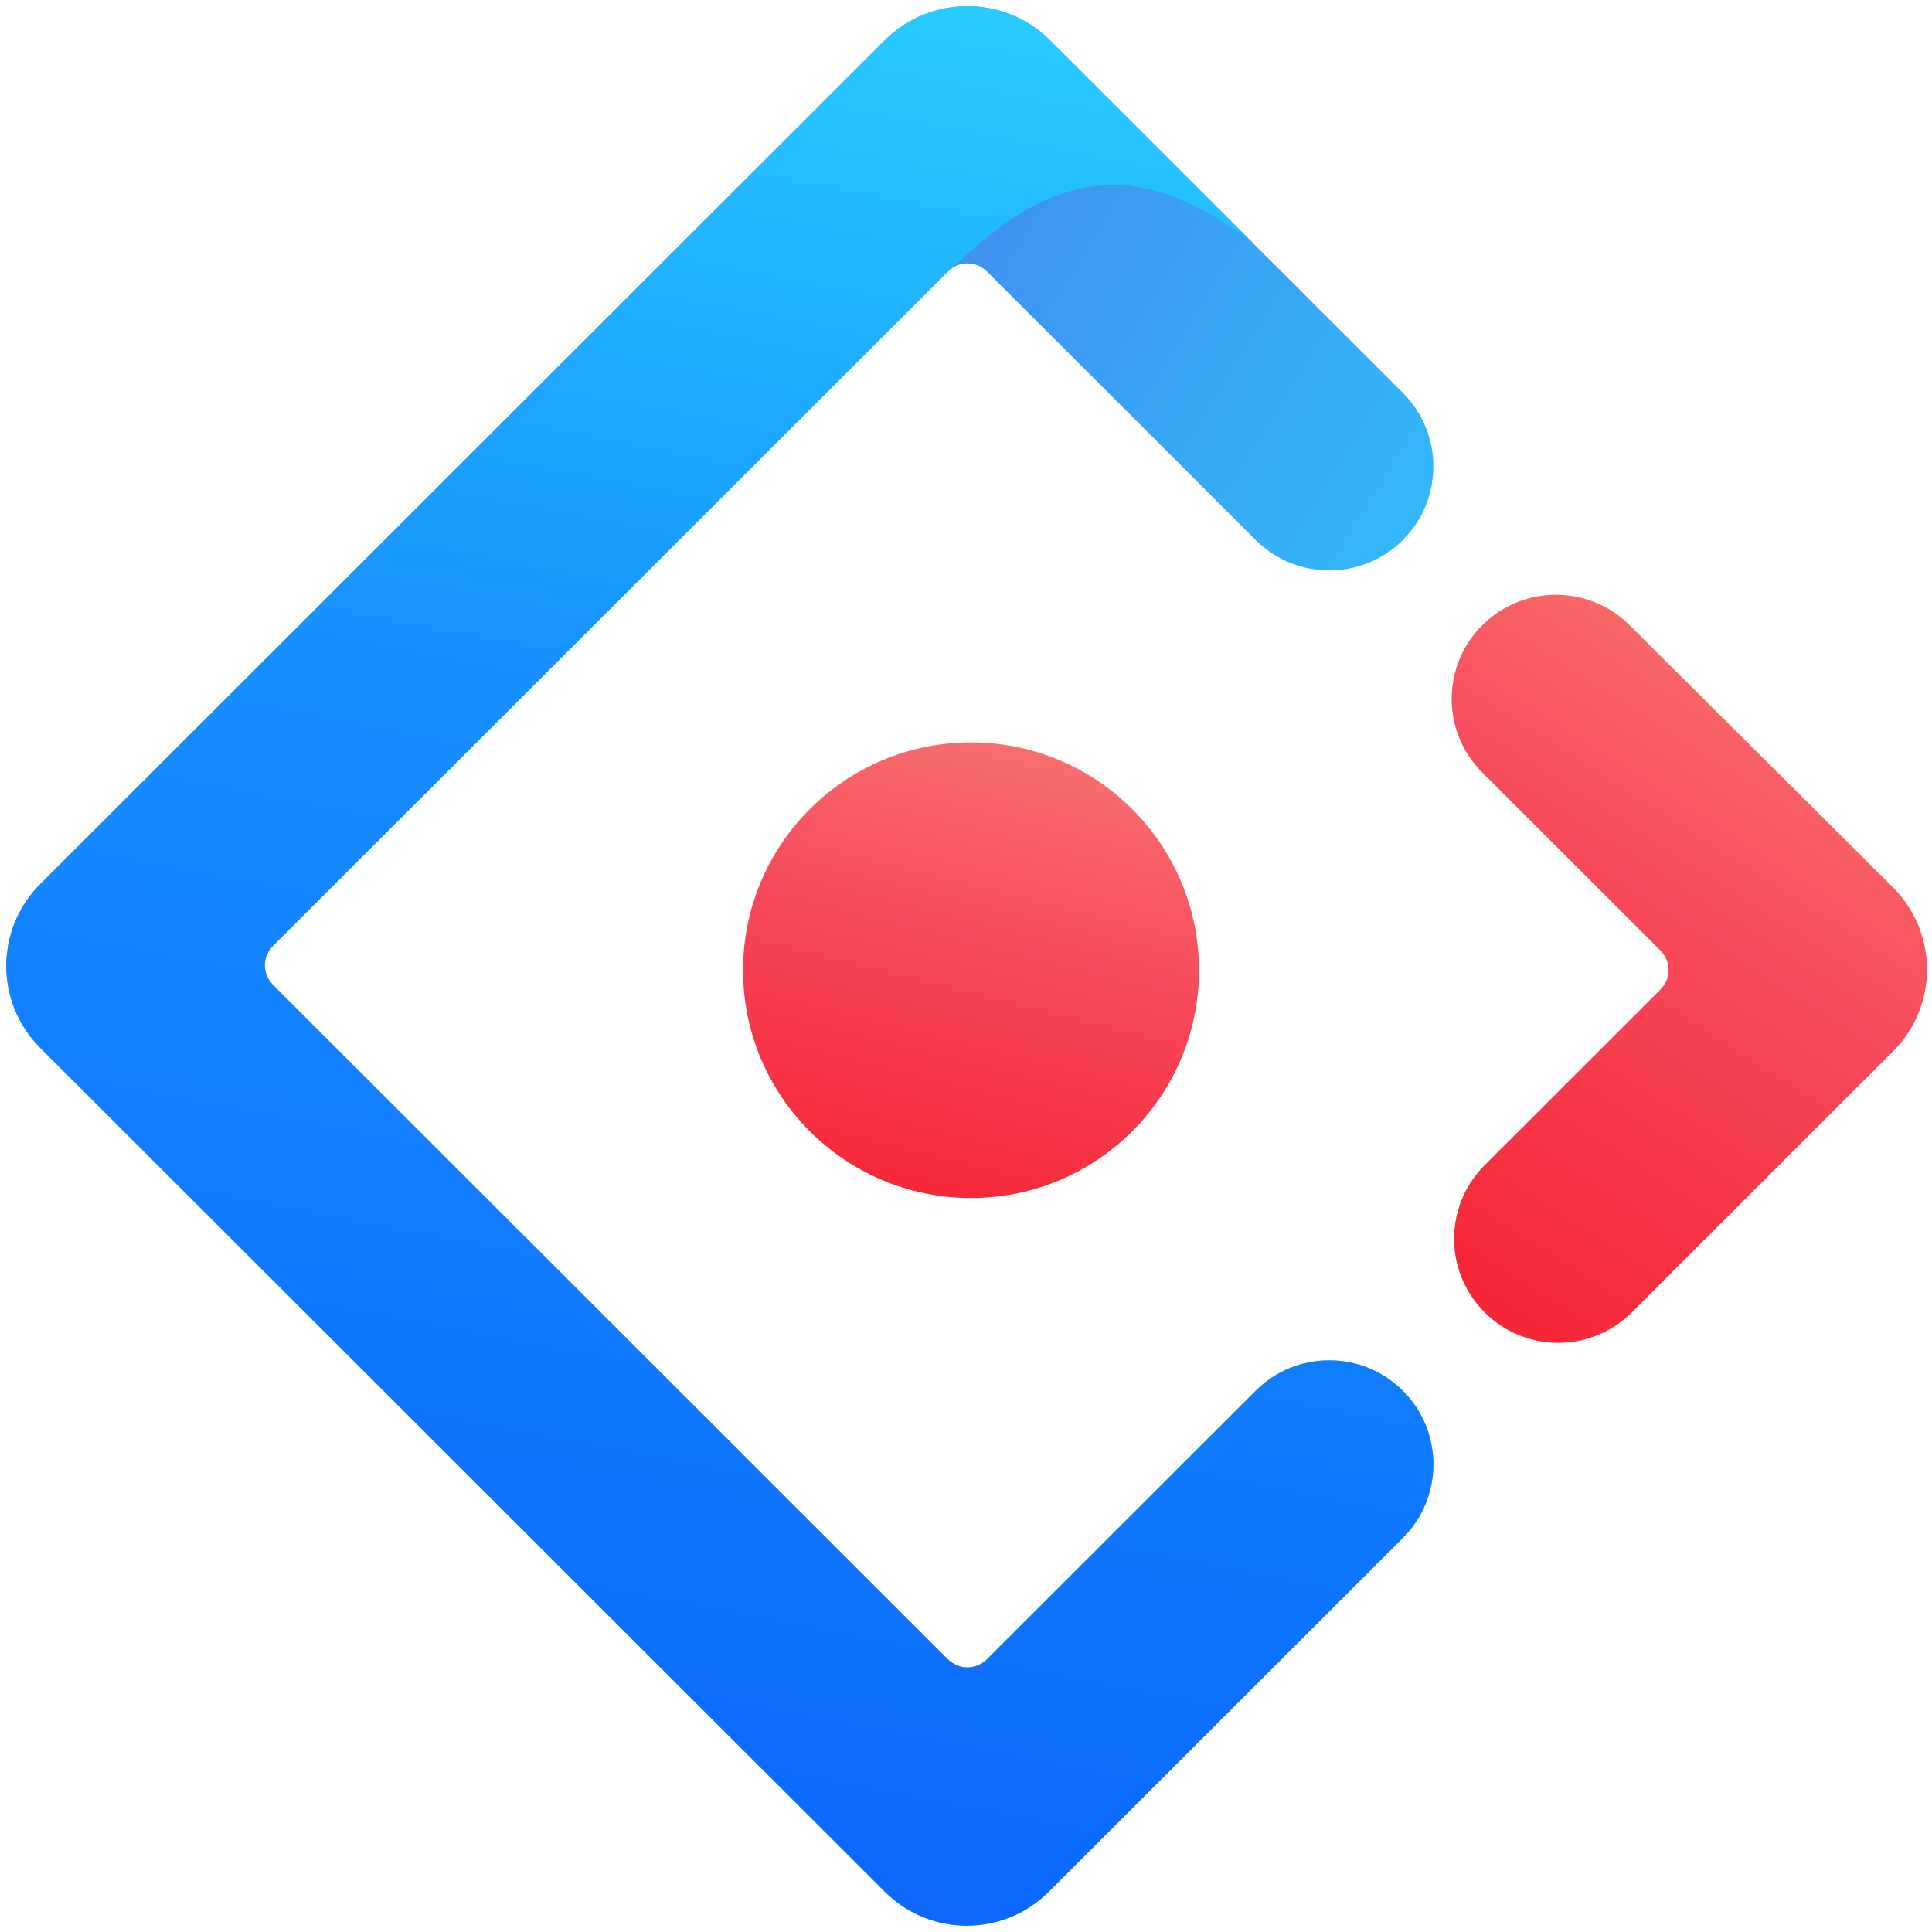
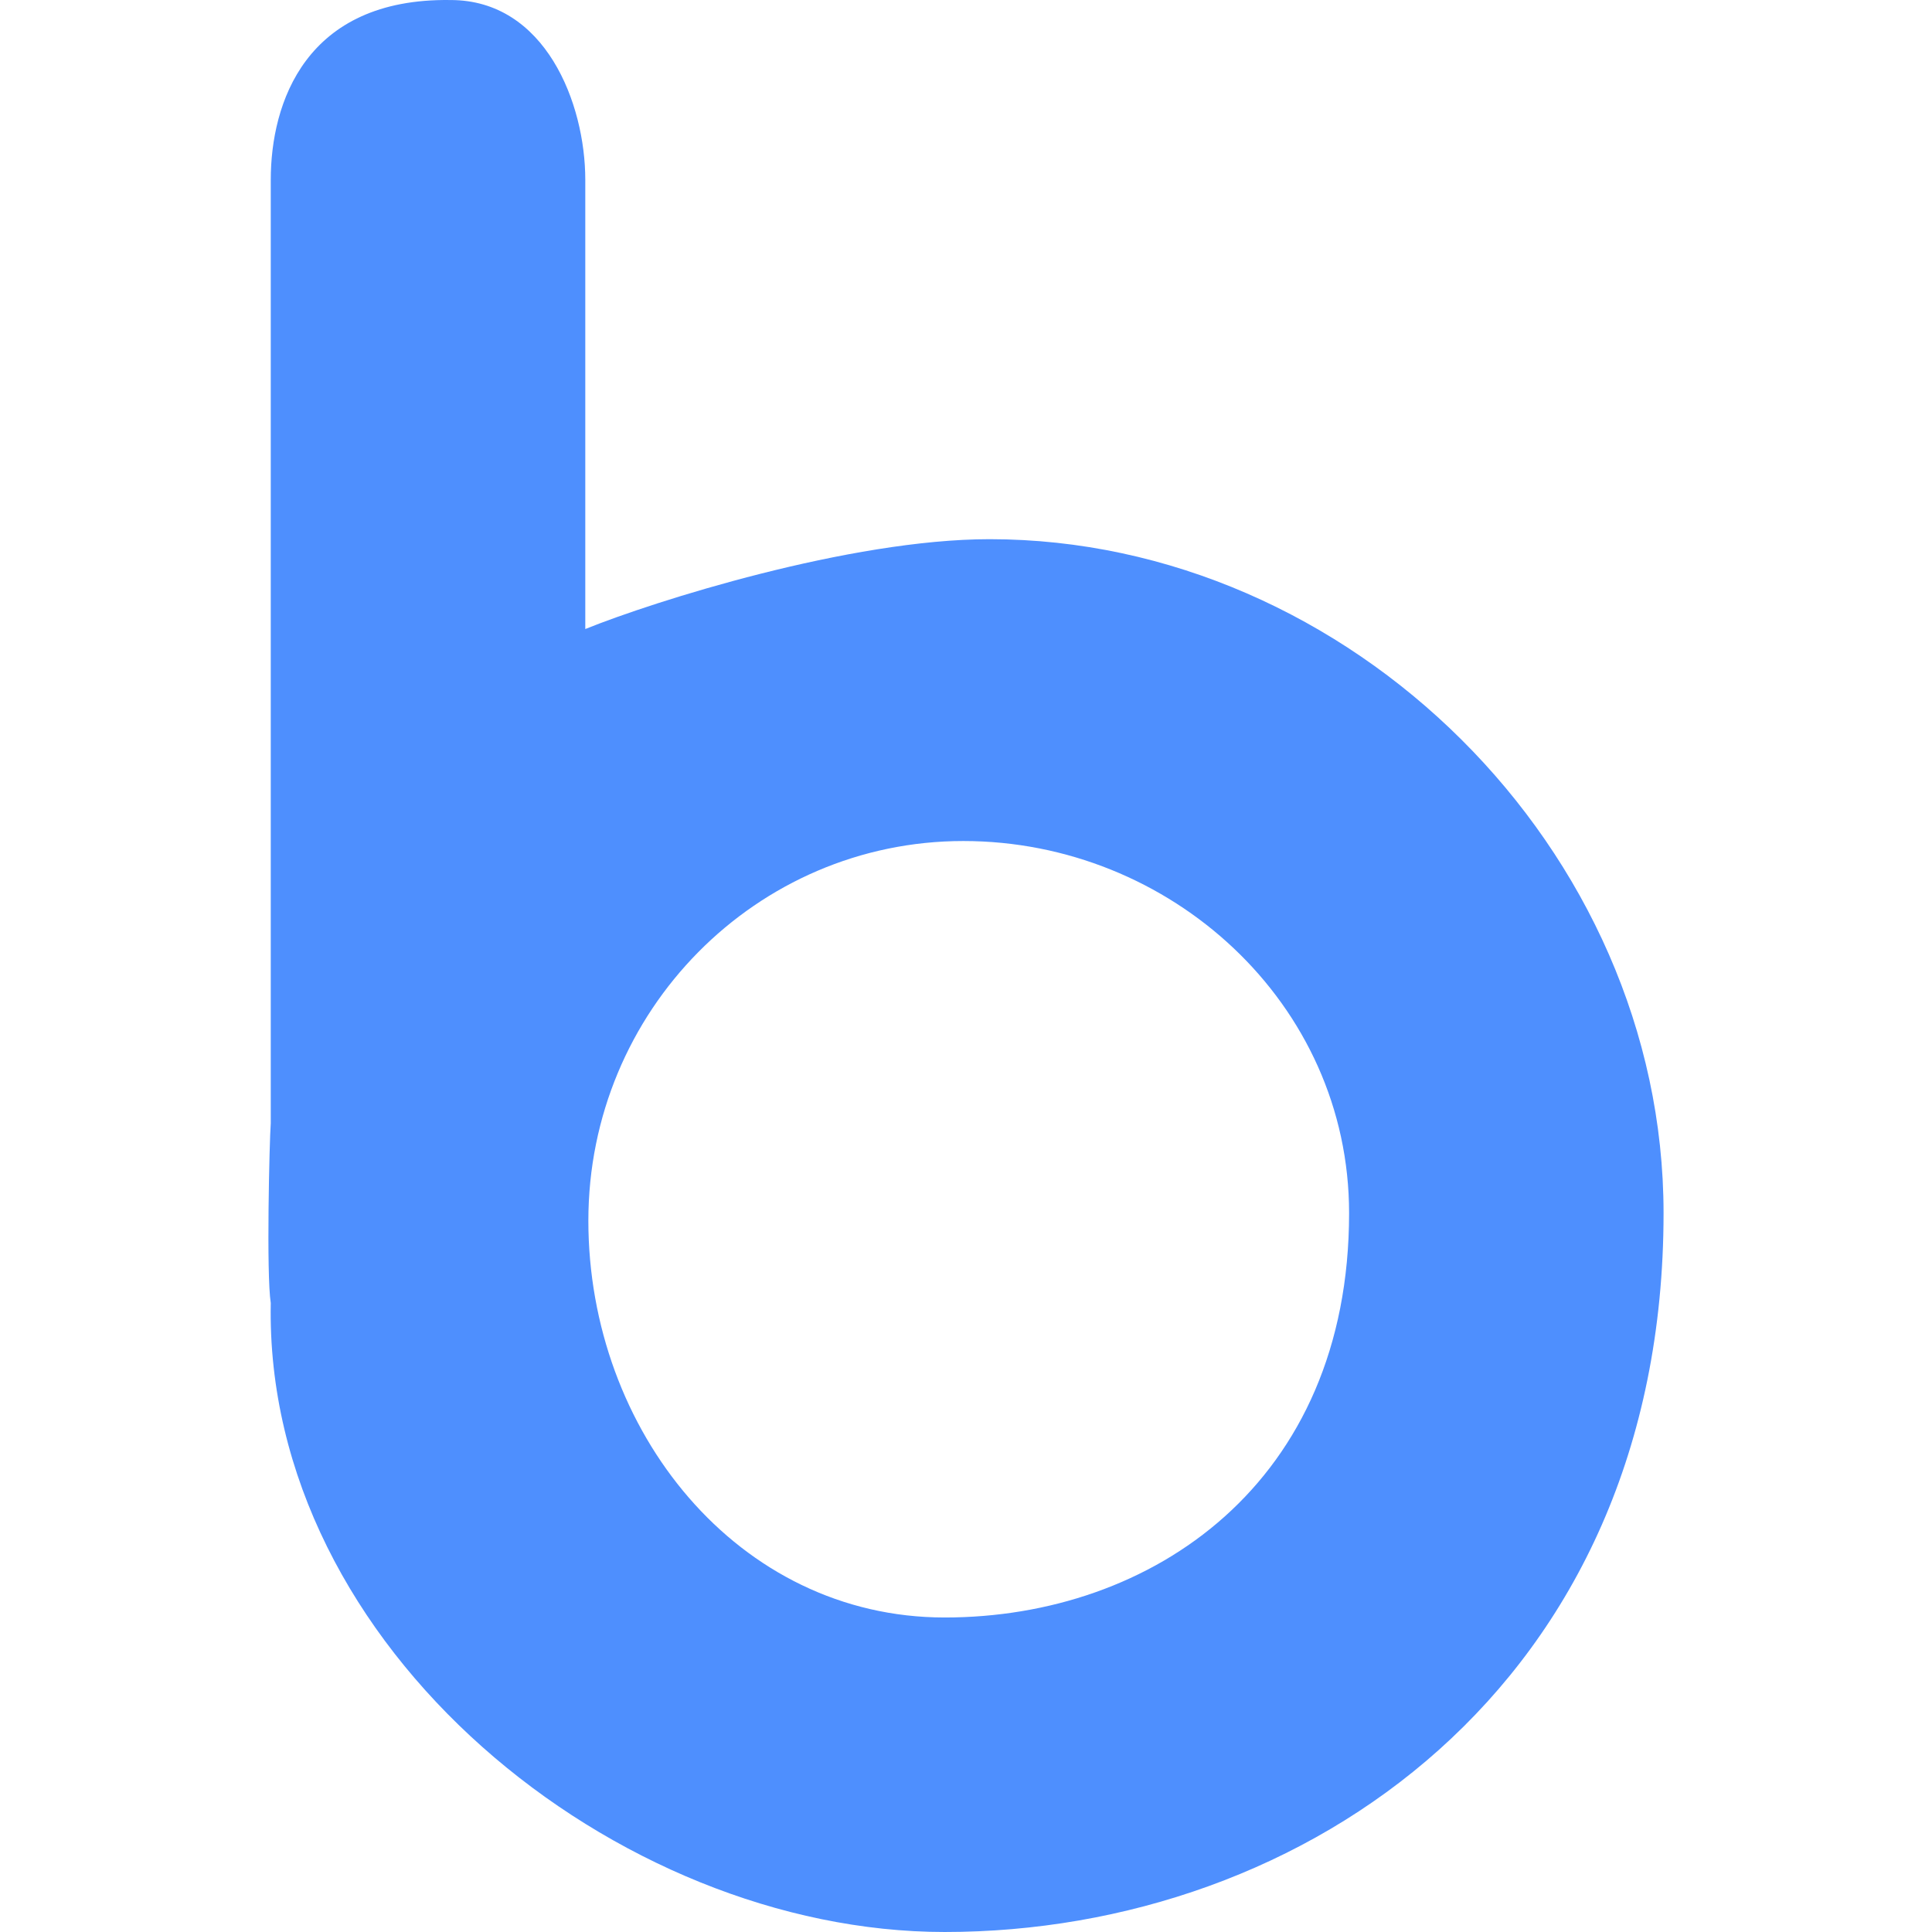
- <svg xmlns="http://www.w3.org/2000/svg" width="200" height="200" version="1.1" viewBox="0 0 200 200">
-   <defs>
-     <linearGradient id="linearGradient-1" x1="62.102%" x2="108.197%" y1="0%" y2="37.864%">
-       <stop offset="0%" stop-color="#4285EB" />
-       <stop offset="100%" stop-color="#2EC7FF" />
-     </linearGradient>
-     <linearGradient id="linearGradient-2" x1="69.644%" x2="54.043%" y1="0%" y2="108.457%">
-       <stop offset="0%" stop-color="#29CDFF" />
-       <stop offset="37.86%" stop-color="#148EFF" />
-       <stop offset="100%" stop-color="#0A60FF" />
-     </linearGradient>
-     <linearGradient id="linearGradient-3" x1="69.691%" x2="16.723%" y1="-12.974%" y2="117.391%">
-       <stop offset="0%" stop-color="#FA816E" />
-       <stop offset="41.473%" stop-color="#F74A5C" />
-       <stop offset="100%" stop-color="#F51D2C" />
-     </linearGradient>
-     <linearGradient id="linearGradient-4" x1="68.128%" x2="30.44%" y1="-35.691%" y2="114.943%">
-       <stop offset="0%" stop-color="#FA8E7D" />
-       <stop offset="51.264%" stop-color="#F74A5C" />
-       <stop offset="100%" stop-color="#F51D2C" />
-     </linearGradient>
-   </defs>
-   <g id="Page-1" fill="none" fill-rule="evenodd" stroke="none" stroke-width="1">
-     <g id="logo" transform="translate(-20, -20)">
-       <g id="Group-28-Copy-5" transform="translate(20, 20)">
-         <g id="Group-27-Copy-3">
-           <g id="Group-25" fill-rule="nonzero">
-             <g id="2">
-               <path id="Shape" fill="url(#linearGradient-1)" d="M91.588,4.177 L4.18,91.513 C-0.519,96.208 -0.519,103.792 4.18,108.487 L91.588,195.823 C96.287,200.519 103.877,200.519 108.577,195.823 L145.225,159.205 C149.434,155 149.434,148.182 145.225,143.977 C141.017,139.772 134.194,139.772 129.985,143.977 L102.202,171.737 C101.032,172.906 99.257,172.906 98.088,171.737 L28.286,101.993 C27.116,100.824 27.116,99.051 28.286,97.882 L98.088,28.138 C99.257,26.969 101.032,26.969 102.202,28.138 L129.985,55.898 C134.194,60.103 141.017,60.103 145.225,55.898 C149.434,51.693 149.434,44.876 145.225,40.671 L108.581,4.056 C103.862,-0.538 96.269,-0.501 91.588,4.177 Z" />
-               <path id="Shape" fill="url(#linearGradient-2)" d="M91.588,4.177 L4.18,91.513 C-0.519,96.208 -0.519,103.792 4.18,108.487 L91.588,195.823 C96.287,200.519 103.877,200.519 108.577,195.823 L145.225,159.205 C149.434,155 149.434,148.182 145.225,143.977 C141.017,139.772 134.194,139.772 129.985,143.977 L102.202,171.737 C101.032,172.906 99.257,172.906 98.088,171.737 L28.286,101.993 C27.116,100.824 27.116,99.051 28.286,97.882 L98.088,28.138 C101,25.627 105.752,20.542 112.73,19.352 C117.916,18.469 123.585,20.414 129.739,25.189 C125.625,21.078 118.572,14.034 108.581,4.056 C103.862,-0.538 96.269,-0.501 91.588,4.177 Z" />
-             </g>
-             <path id="Shape" fill="url(#linearGradient-3)" d="M153.686,135.855 C157.894,140.06 164.717,140.06 168.926,135.855 L195.96,108.843 C200.659,104.147 200.659,96.564 195.961,91.869 L168.691,64.718 C164.472,60.518 157.647,60.524 153.436,64.732 C149.227,68.937 149.227,75.754 153.436,79.959 L171.854,98.362 C173.024,99.531 173.024,101.305 171.854,102.473 L153.686,120.627 C149.477,124.832 149.477,131.65 153.686,135.855 Z" />
-           </g>
-           <ellipse id="Combined-Shape" cx="100.519" cy="100.437" fill="url(#linearGradient-4)" rx="23.6" ry="23.581" />
-         </g>
-       </g>
-     </g>
-   </g>
+ <svg xmlns="http://www.w3.org/2000/svg" t="1695559560676" class="icon" viewBox="0 0 1024 1024" version="1.1" p-id="17204" width="128" height="128">
+   <path d="M524.531 285.78c-74.077 0-178.01 32.921-214.318 47.624L310.213 95.274c0-40.519-21.206-95.283-71.445-95.257C161.788-1.087 143.51 54.755 143.51 95.274l0 500.081c-0.713 9.151-2.394 80.214 0 95.257-3.548 182.789 183.299 333.387 357.2 333.387 190.574 0 381.012-130.521 381.012-381.012C881.73 450.012 715.105 285.78 524.531 285.78zM500.719 857.306c-109.774 0-188.876-99.171-188.876-210.311 0-111.14 88.984-201.236 198.749-201.236 109.765 0 204.454 86.089 204.454 197.229C715.037 786.226 610.484 857.306 500.719 857.306z" p-id="17205" fill="#4e8ffe" />
</svg>
